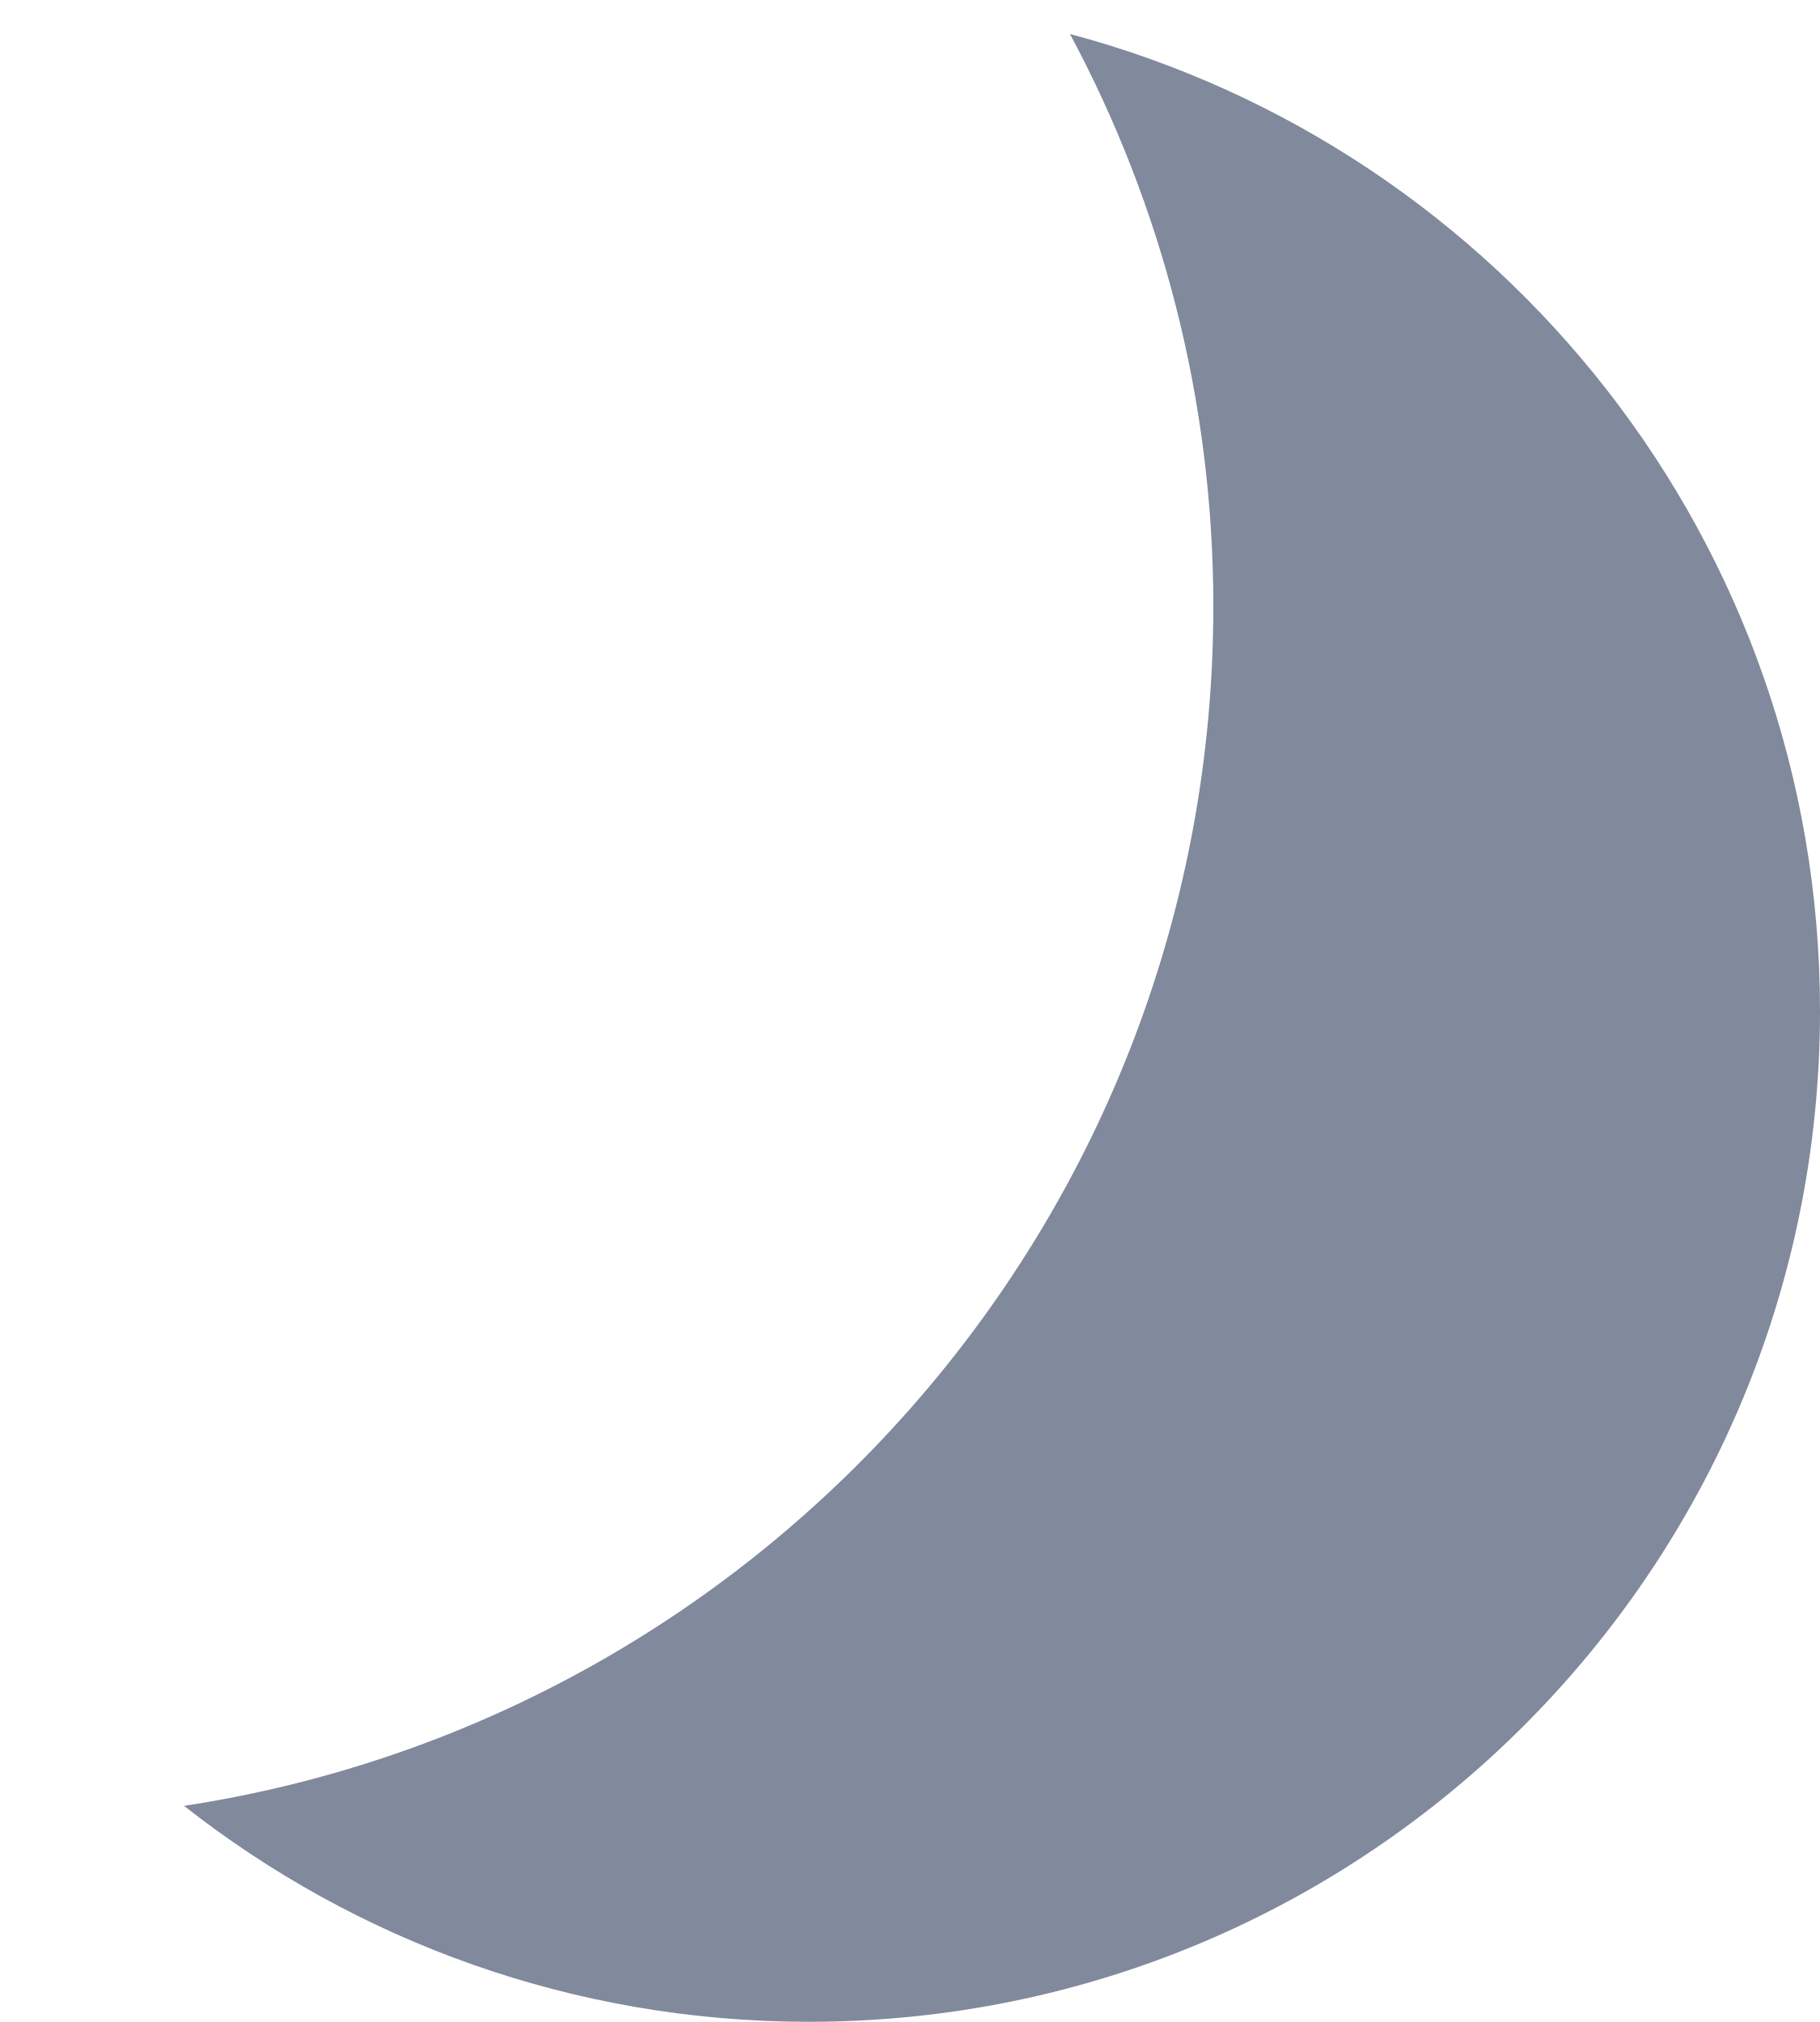
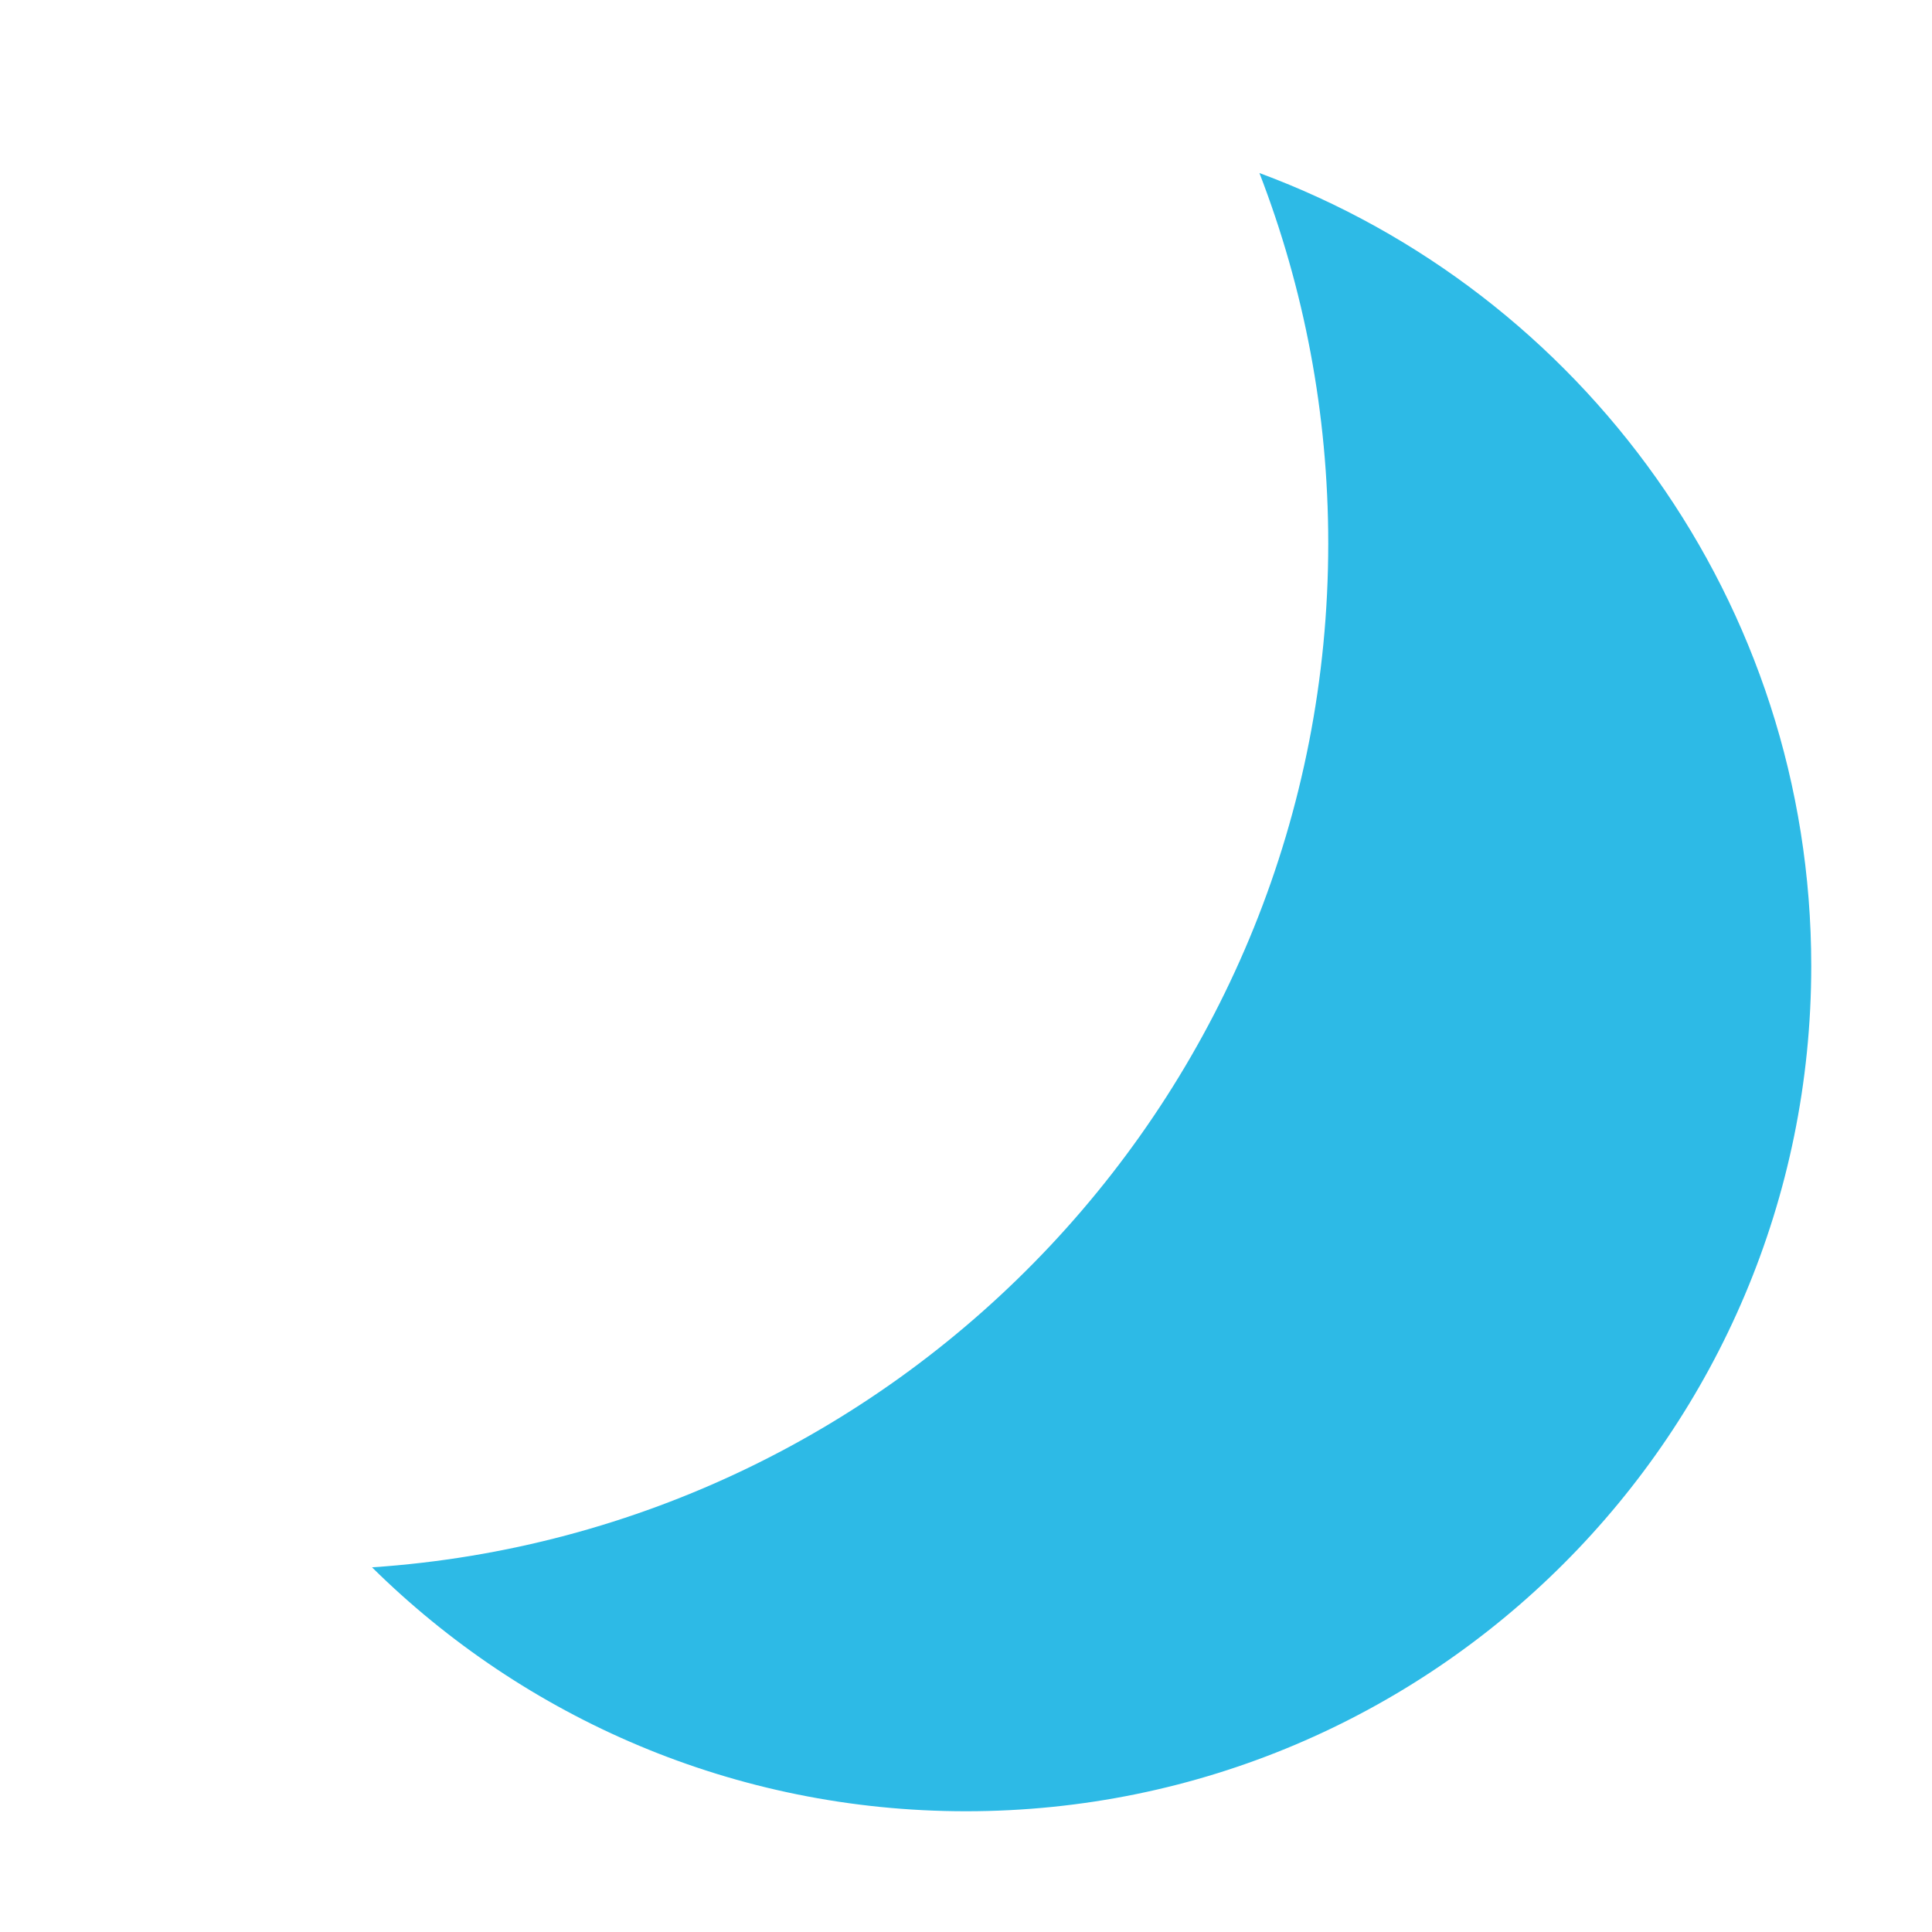
- <svg xmlns="http://www.w3.org/2000/svg" width="9" height="10" viewBox="0 0 9 10" fill="none">
-   <path fill-rule="evenodd" clip-rule="evenodd" d="M0.91 8.931C3.792 8.492 6 6.004 6 2.999C6 1.975 5.743 1.011 5.291 0.168C7.427 0.737 9 2.684 9 4.999C9 7.761 6.761 9.999 4 9.999C2.834 9.999 1.761 9.6 0.91 8.931Z" fill="#81899C" />
+ <svg xmlns="http://www.w3.org/2000/svg" width="16" height="16" viewBox="0 0 16 16" fill="none">
+   <path fill-rule="evenodd" clip-rule="evenodd" d="M3.081 12.98C7.504 12.682 11 8.999 11 4.5C11 3.419 10.798 2.385 10.43 1.433C13.098 2.421 15 4.988 15 8C15 11.866 11.866 15 8 15C6.083 15 4.345 14.229 3.081 12.98Z" fill="#2DBAE6" />
</svg>
